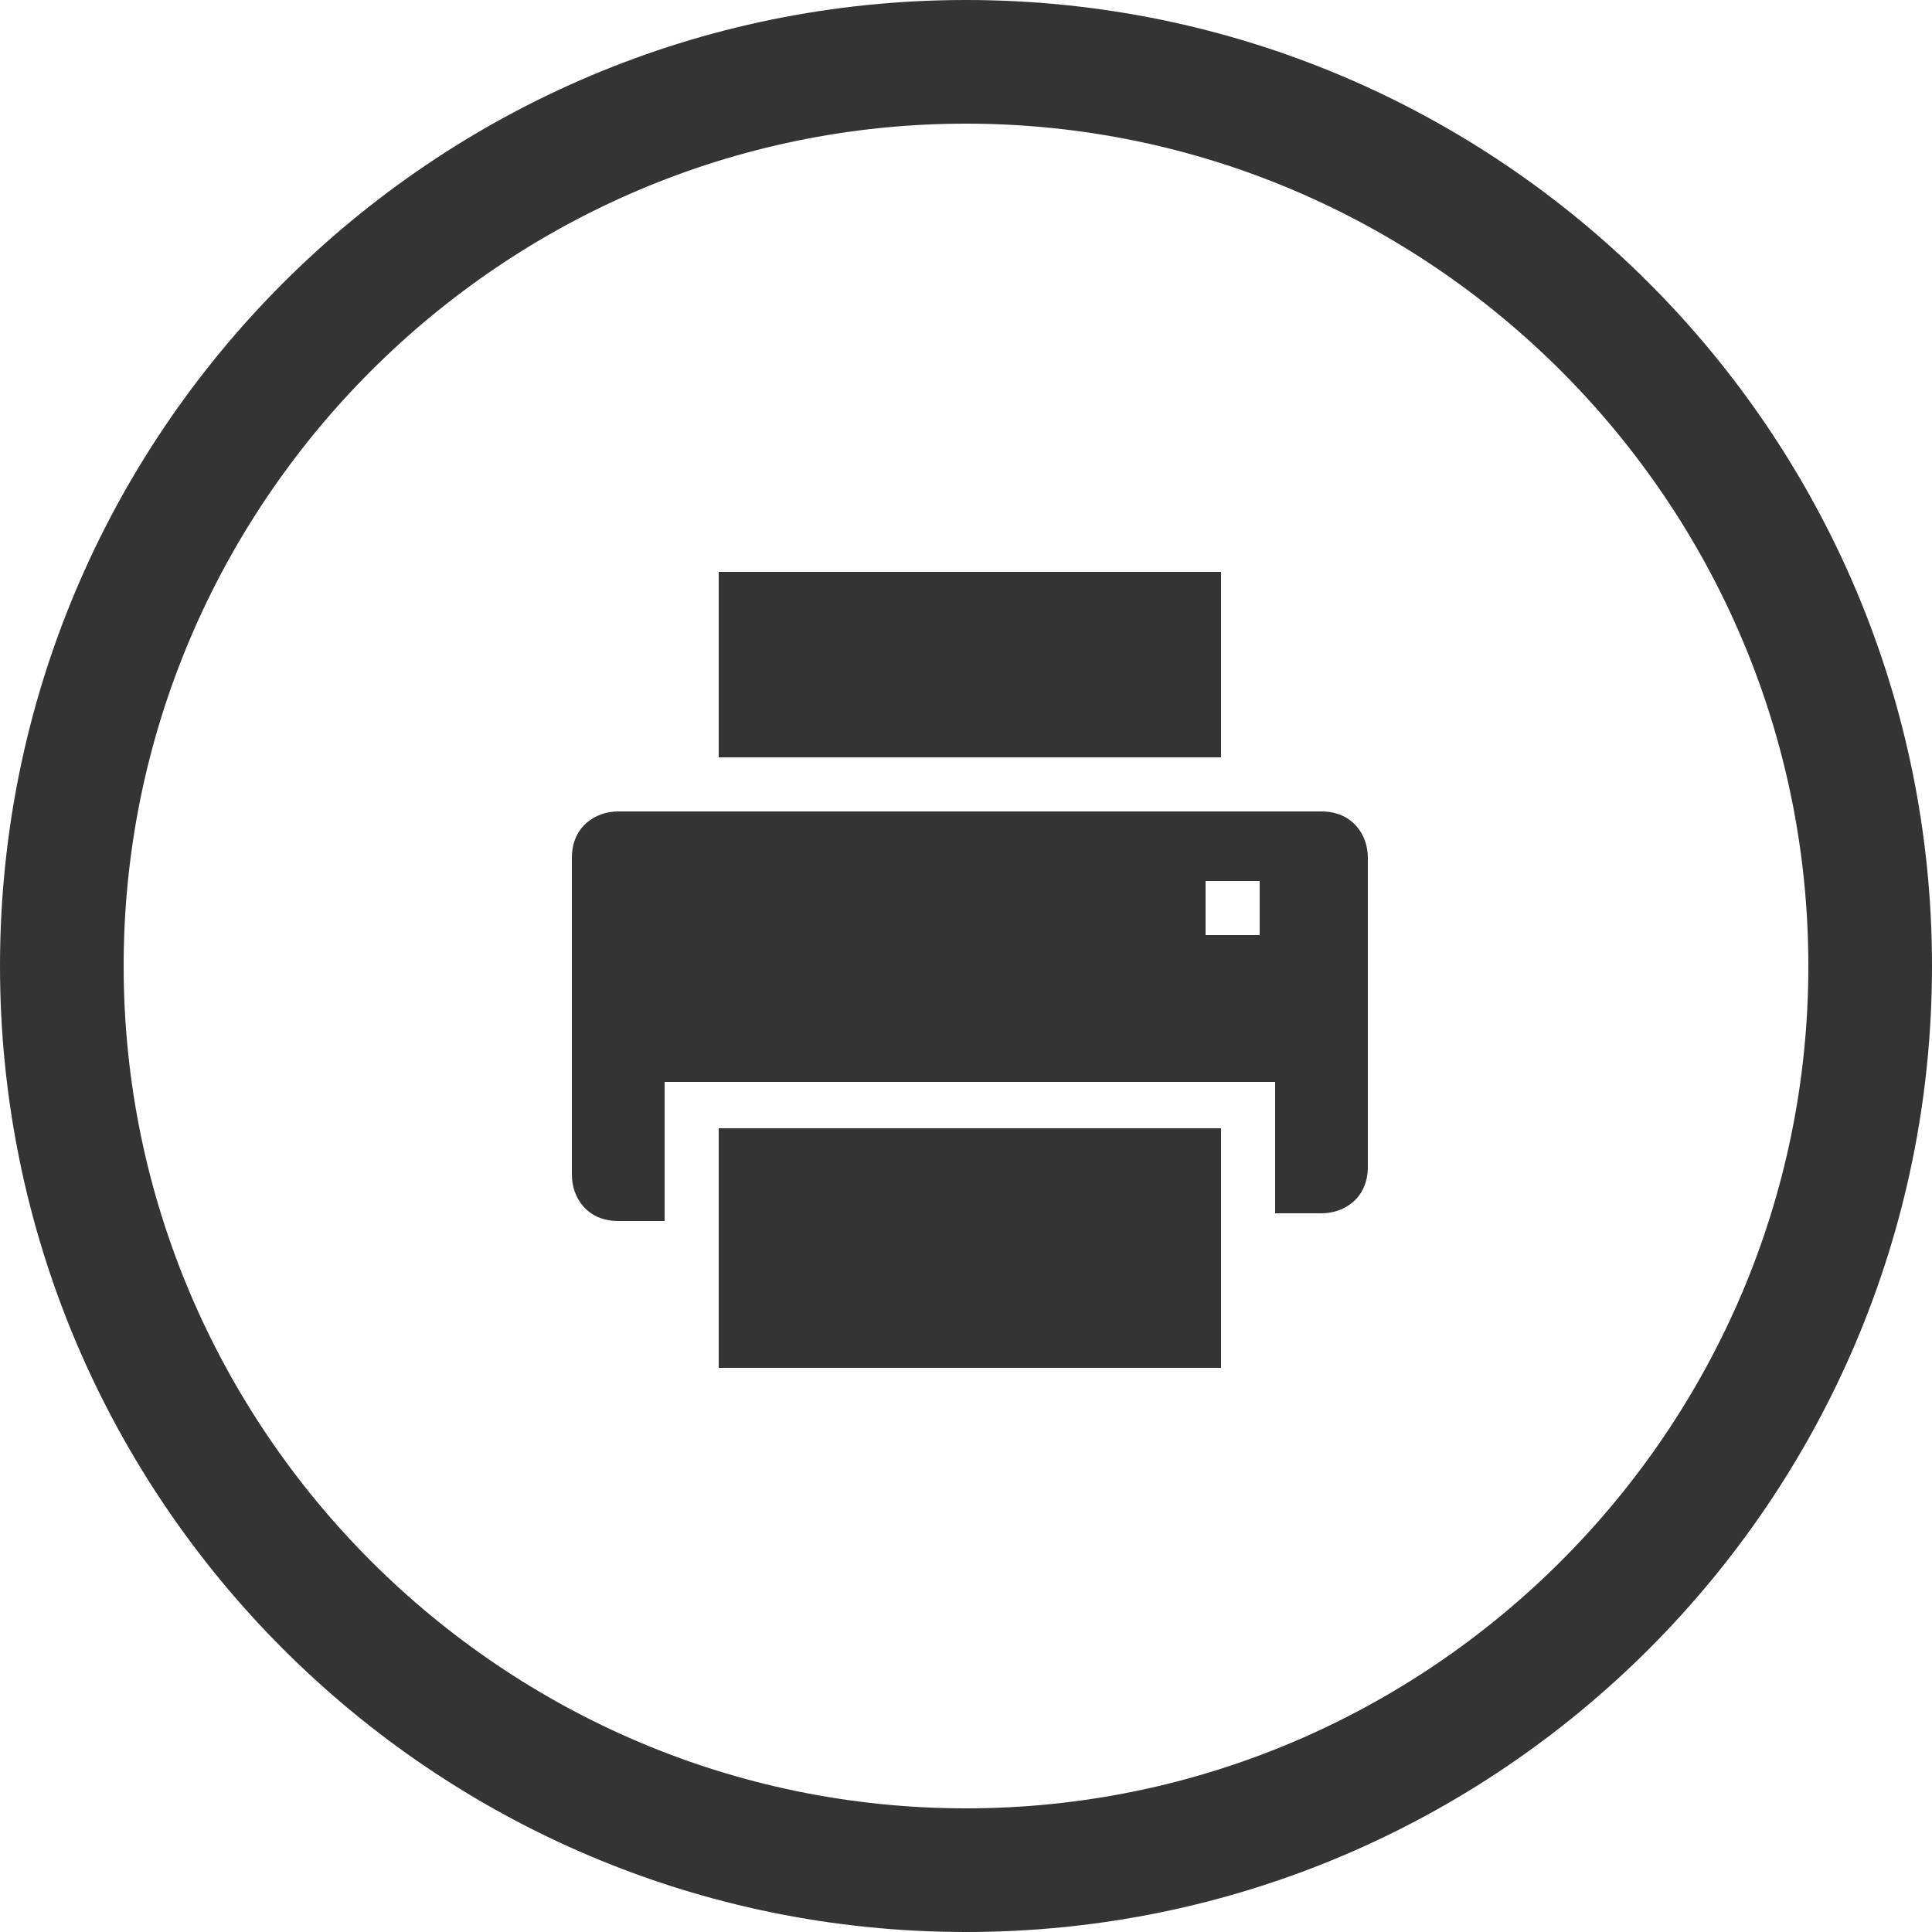
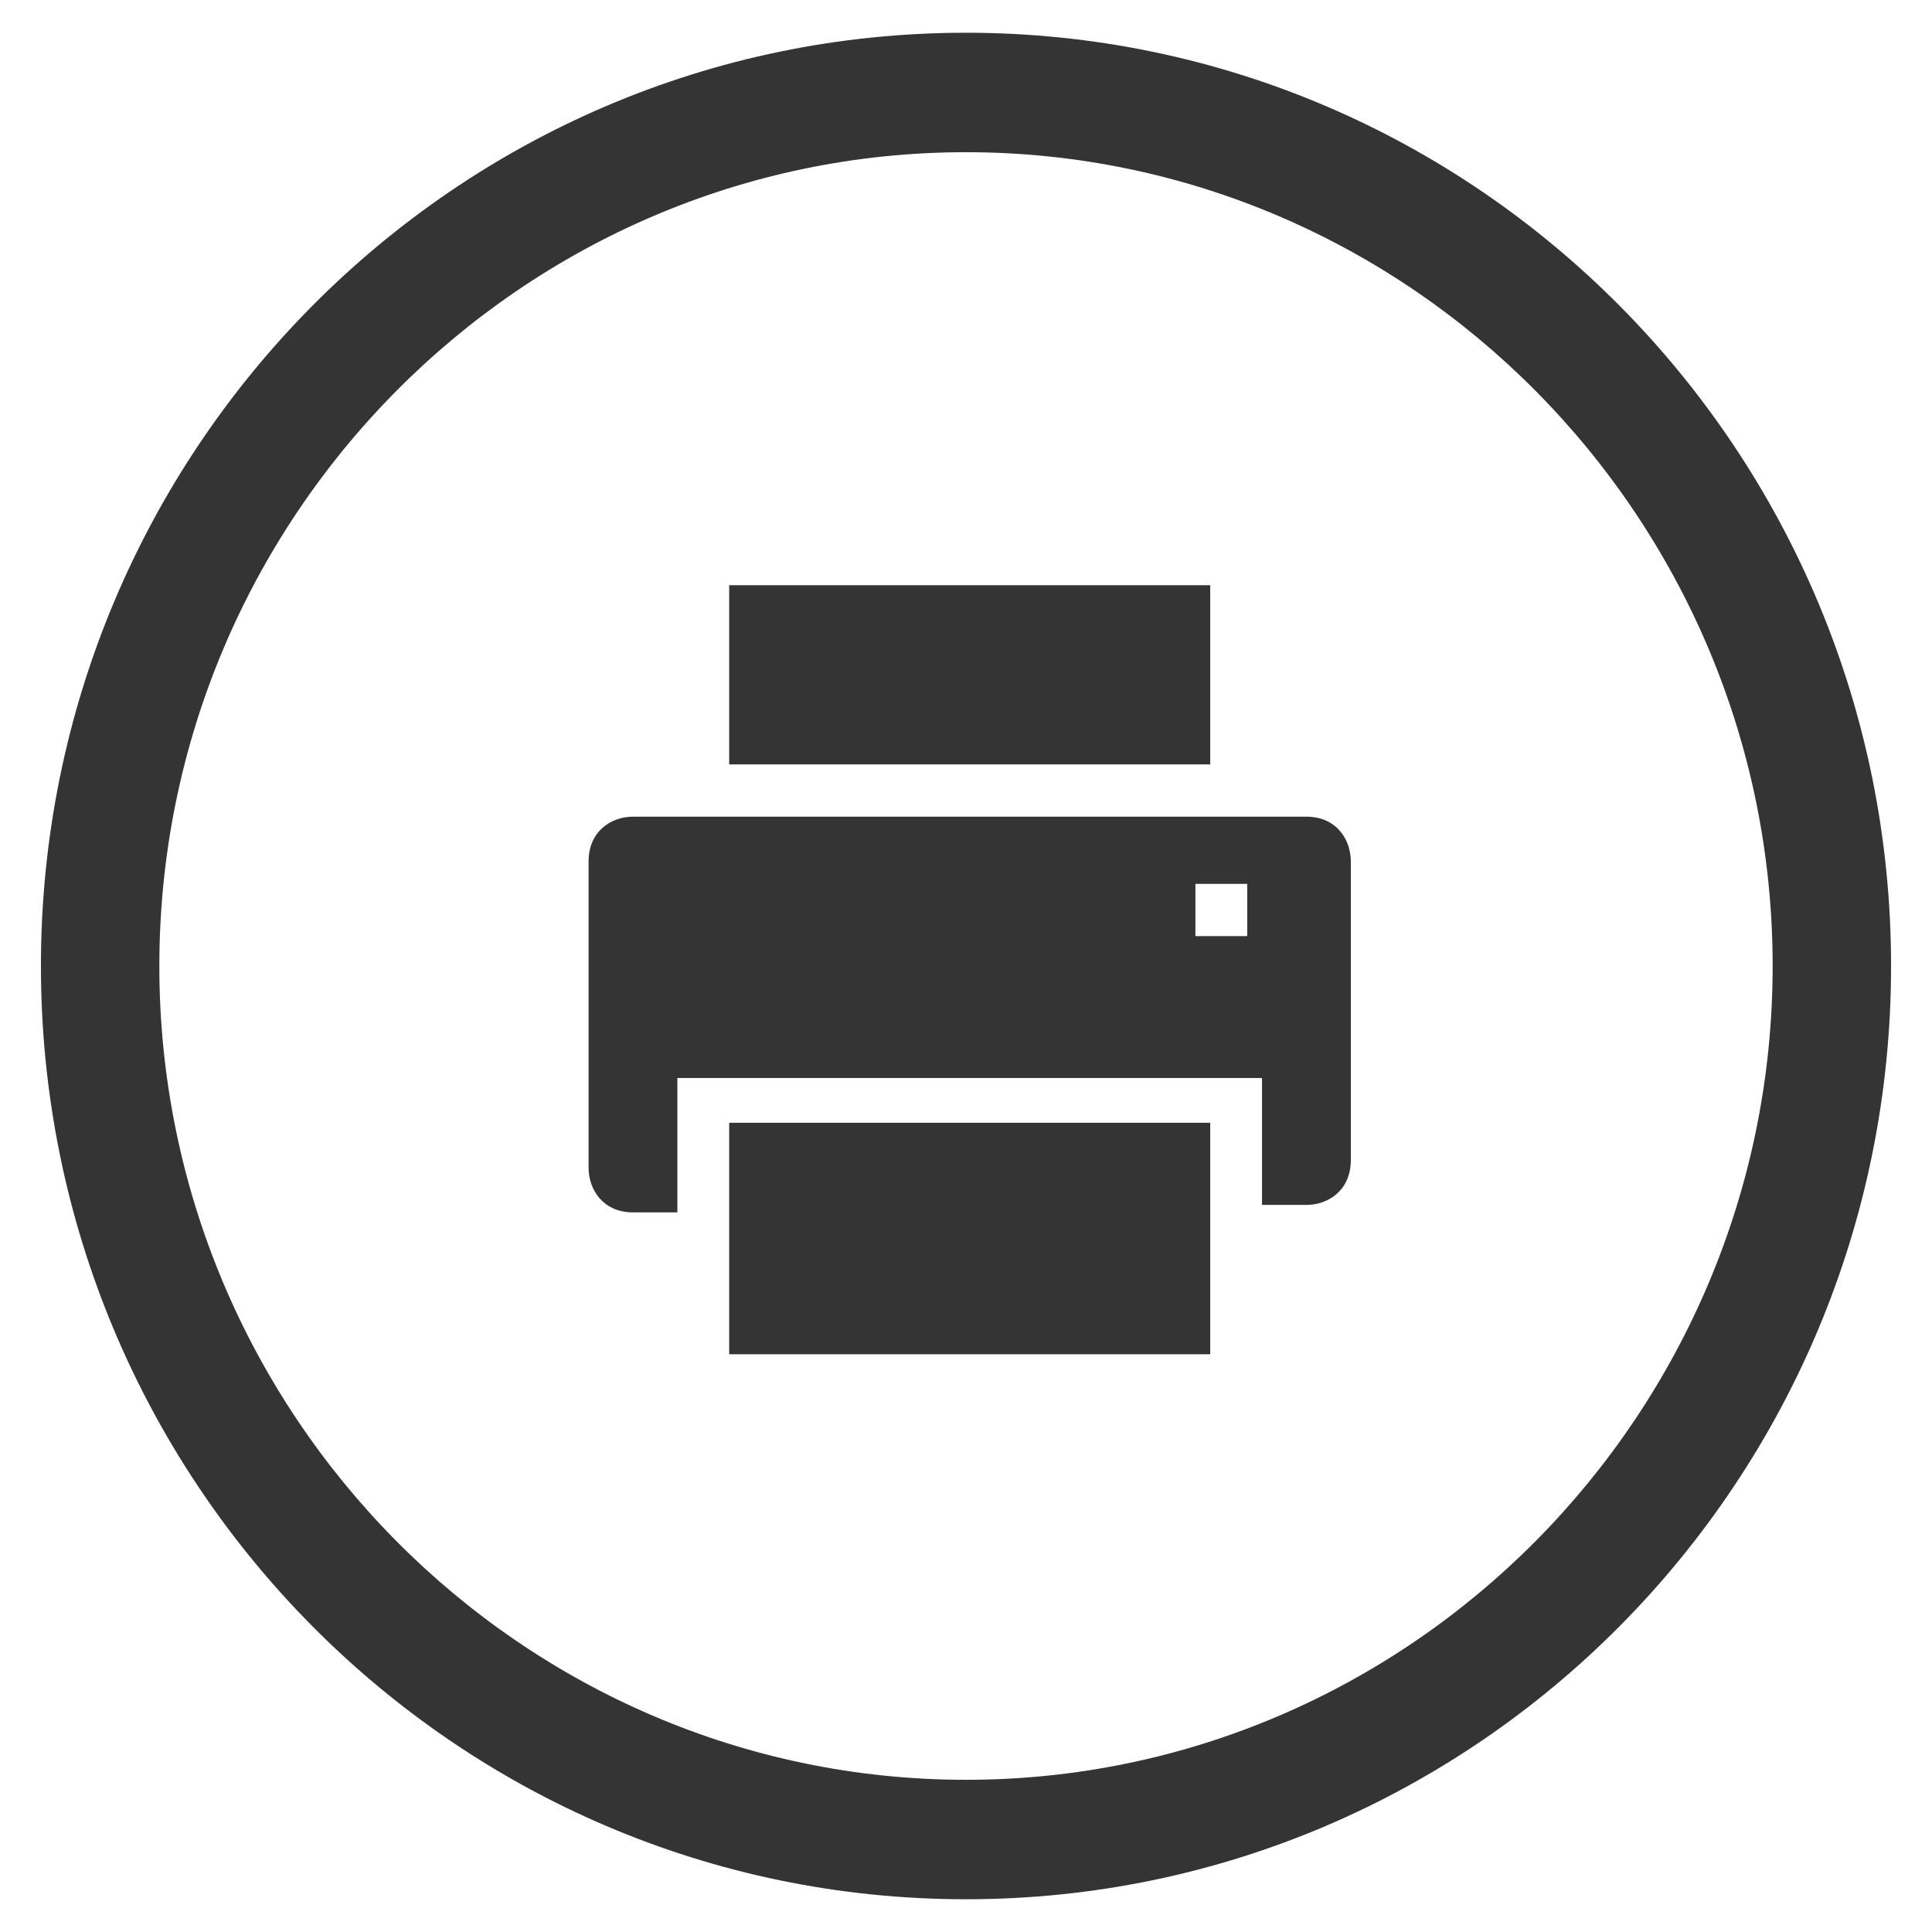
<svg xmlns="http://www.w3.org/2000/svg" version="1.1" id="Layer_1" x="0px" y="0px" viewBox="0 0 25 25" enable-background="new 0 0 25 25" xml:space="preserve">
-   <g id="Layer_56_1_">
-     <g>
-       <circle fill="none" cx="12.5" cy="12.5" r="11.7" />
-       <path fill="#343434" d="M12.5,25C5.6,25,0,19.4,0,12.5S5.6,0,12.5,0S25,5.6,25,12.5S19.4,25,12.5,25z M12.5,1.6    c-6,0-10.9,4.9-10.9,10.9s4.9,10.9,10.9,10.9s10.9-4.9,10.9-10.9S18.5,1.6,12.5,1.6z" />
+   <defs id="defs3422" />
+   <g id="Layer_56_1_" transform="matrix(0.9576271,0,0,0.9661017,0.529661,0.4237288)">
+     <g id="g3411">
+       <circle cx="12.5" cy="12.5" r="11.7" id="circle3413" style="fill:none" />
+       <path d="M 12.5,25 C 5.6,25 0,19.4 0,12.5 0,5.6 5.6,0 12.5,0 19.4,0 25,5.6 25,12.5 25,19.4 19.4,25 12.5,25 Z m 0,-23.4 c -6,0 -10.9,4.9 -10.9,10.9 0,6 4.9,10.9 10.9,10.9 6,0 10.9,-4.9 10.9,-10.9 0,-6 -4.9,-10.9 -10.9,-10.9 z" id="path3415" style="fill:#343434" />
    </g>
-     <path fill="#343434" d="M9.3,7.4h6.5v2.4H9.3C9.3,9.8,9.3,7.4,9.3,7.4z M15.7,17.7H9.3v-3.1h6.5V17.7z M17.7,15.1   c0,0.4-0.3,0.6-0.6,0.6h-0.6V14H8.6v1.8H8c-0.4,0-0.6-0.3-0.6-0.6v-4.1c0-0.4,0.3-0.6,0.6-0.6h9.1c0.4,0,0.6,0.3,0.6,0.6V15.1z    M15.6,12.1h0.7v-0.7h-0.7V12.1z" />
+     <path d="m 9.3,7.4 6.5,0 0,2.4 -6.5,0 c 0,0 0,-2.4 0,-2.4 z m 6.4,10.3 -6.4,0 0,-3.1 6.5,0 0,3.1 z m 2,-2.6 c 0,0.4 -0.3,0.6 -0.6,0.6 l -0.6,0 0,-1.7 -7.9,0 0,1.8 -0.6,0 c -0.4,0 -0.6,-0.3 -0.6,-0.6 l 0,-4.1 c 0,-0.4 0.3,-0.6 0.6,-0.6 l 9.1,0 c 0.4,0 0.6,0.3 0.6,0.6 l 0,4 z m -2.1,-3 0.7,0 0,-0.7 -0.7,0 0,0.7 z" id="path3417" style="fill:#343434" />
  </g>
-   <g id="Layer_61_2_">
- </g>
+   <g id="Layer_61_2_" transform="matrix(0.9576271,0,0,0.9661017,0.529661,0.4237288)" />
</svg>
